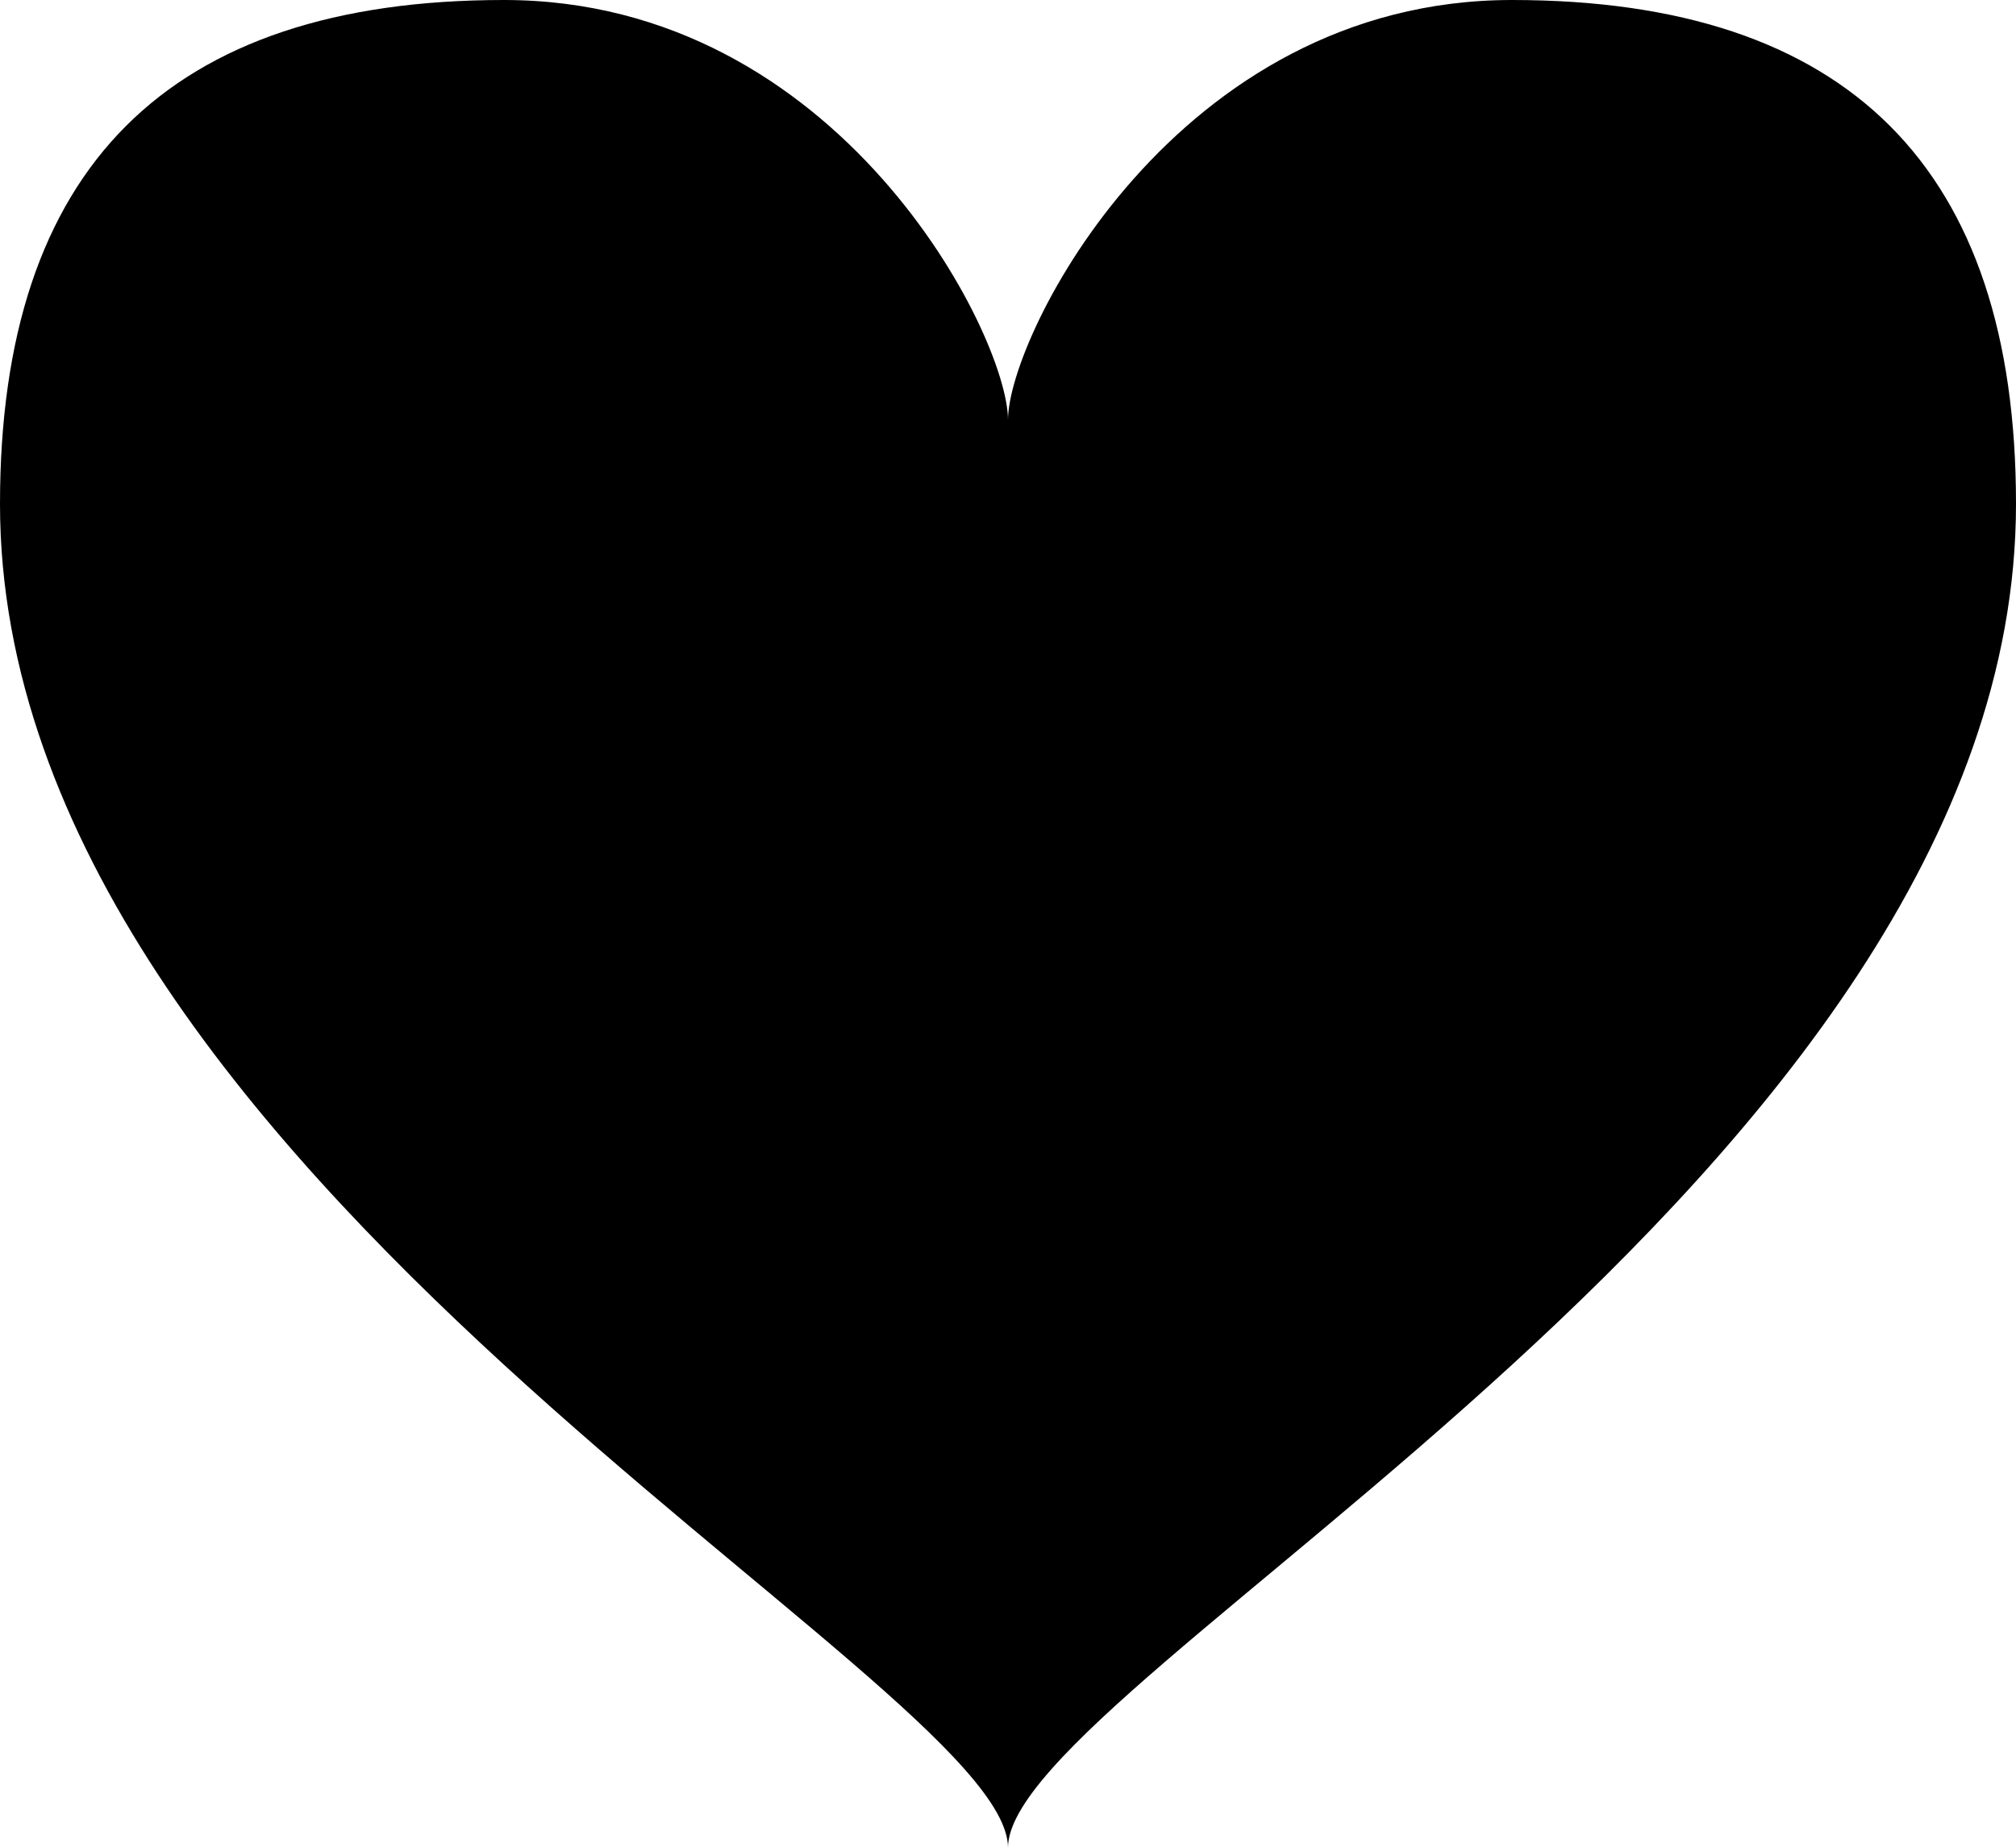
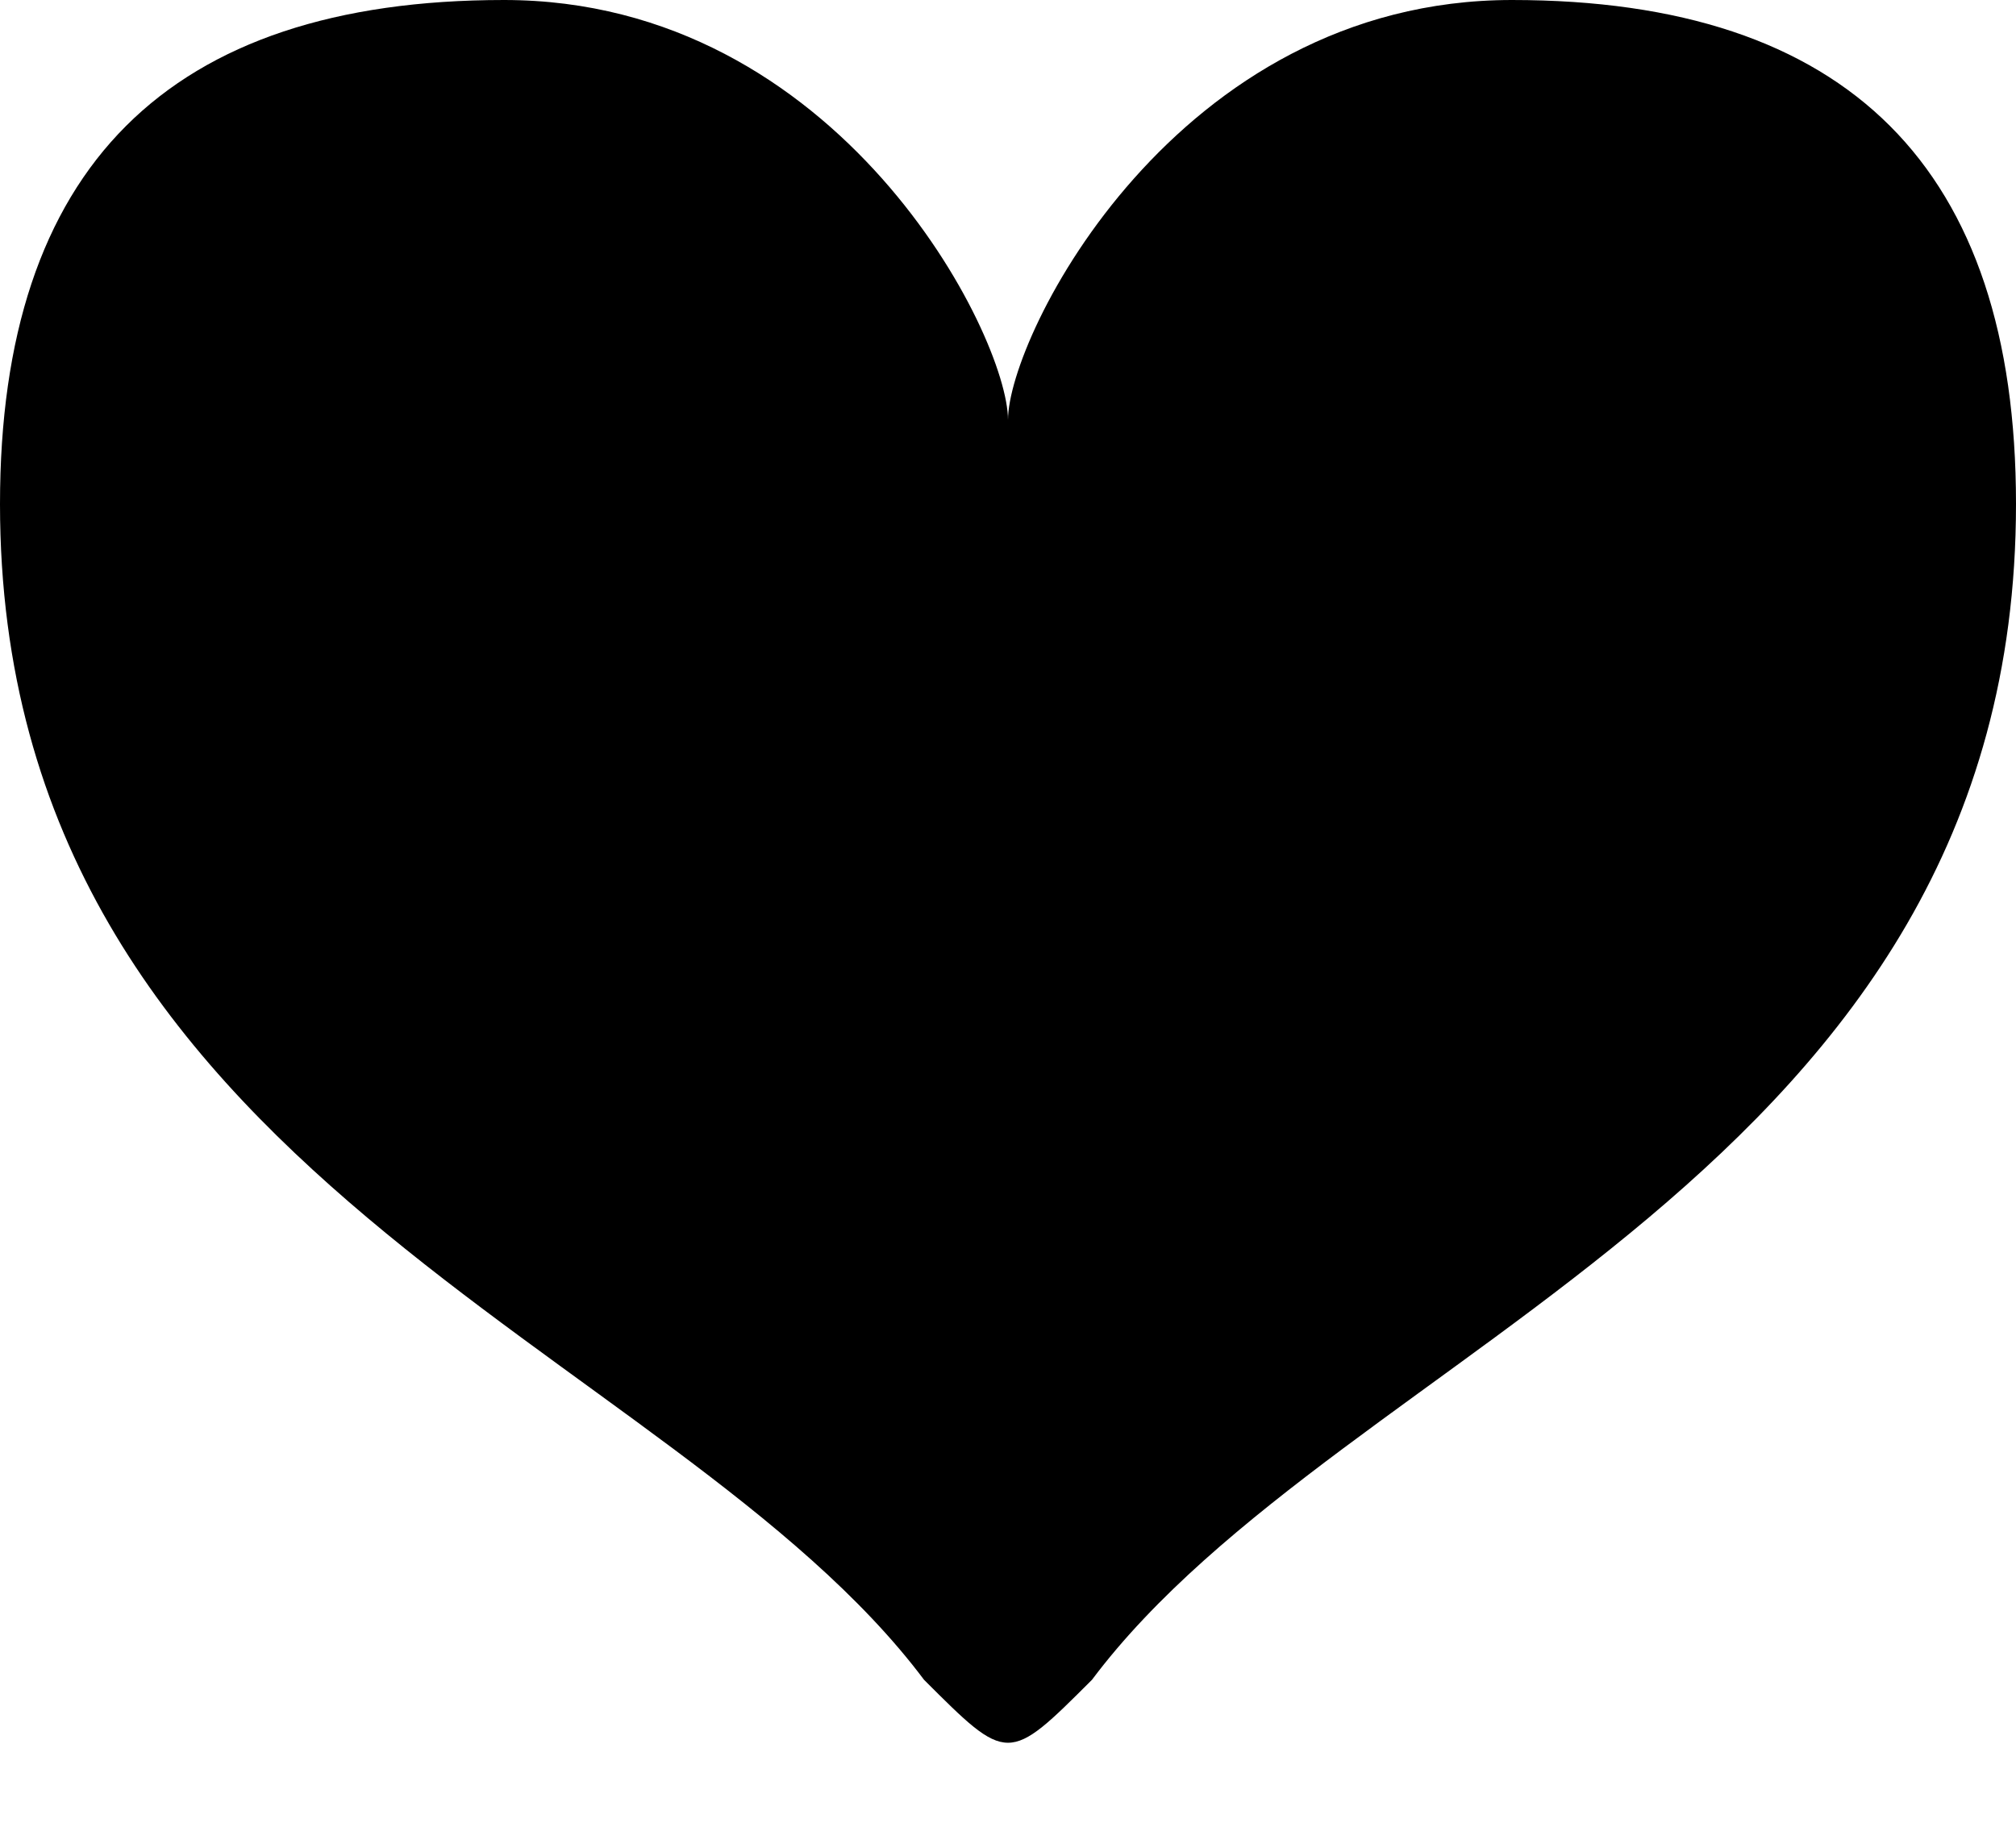
<svg xmlns="http://www.w3.org/2000/svg" viewBox="0 -22 24 22">
-   <path d="M 12 0 C 12 -2 0 -8 0 -16 C 0 -20 2 -22 6 -22 C 10 -22 12 -18 12 -17 C 12 -18 14 -22 18 -22 C 22 -22 24 -20 24 -16 C 24 -8 12 -2 12 0" fill="#000000" />
+   <path d="M 11 -2 c -3 -4 -11 -6 -11 -14 c 0 -4 2 -6 6 -6 c 4 0 6 4 6 5 c 0 -1 2 -5 6 -5 c 4 0 6 2 6 6 c 0 8 -8 10 -11 14 c -1 1 -1 1 -2 0 Z" fill="#000000" />
</svg>
